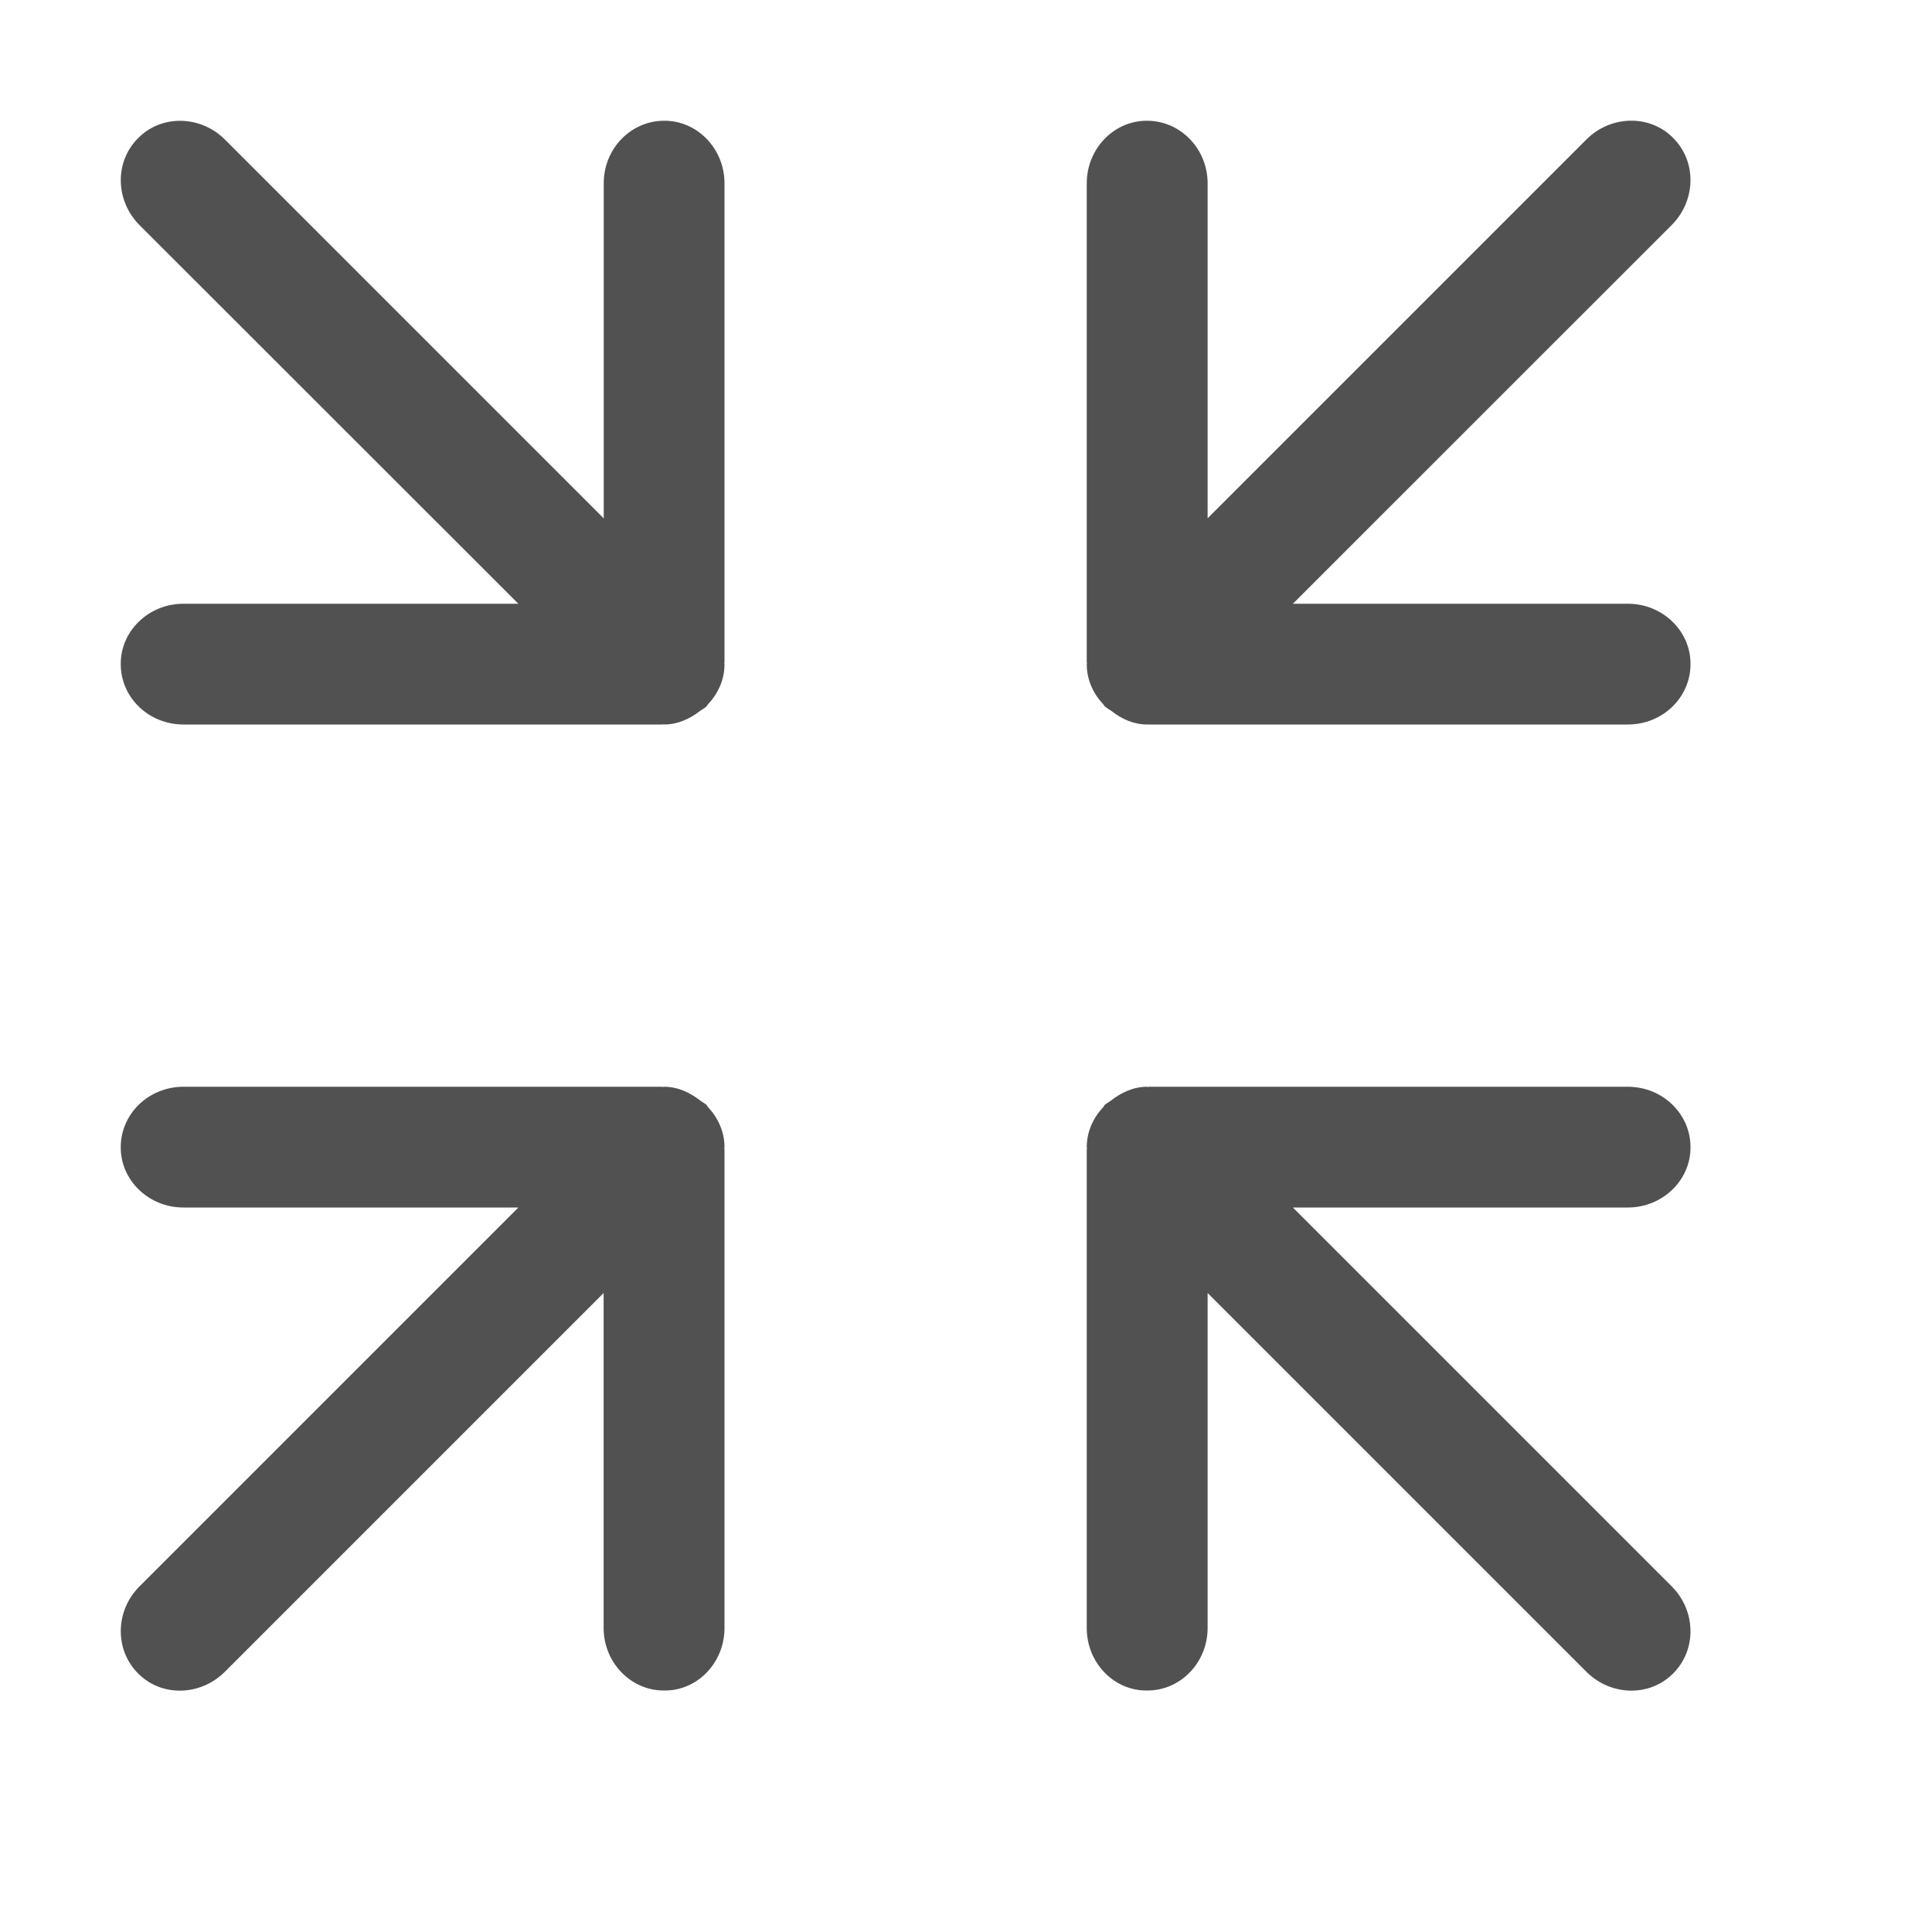
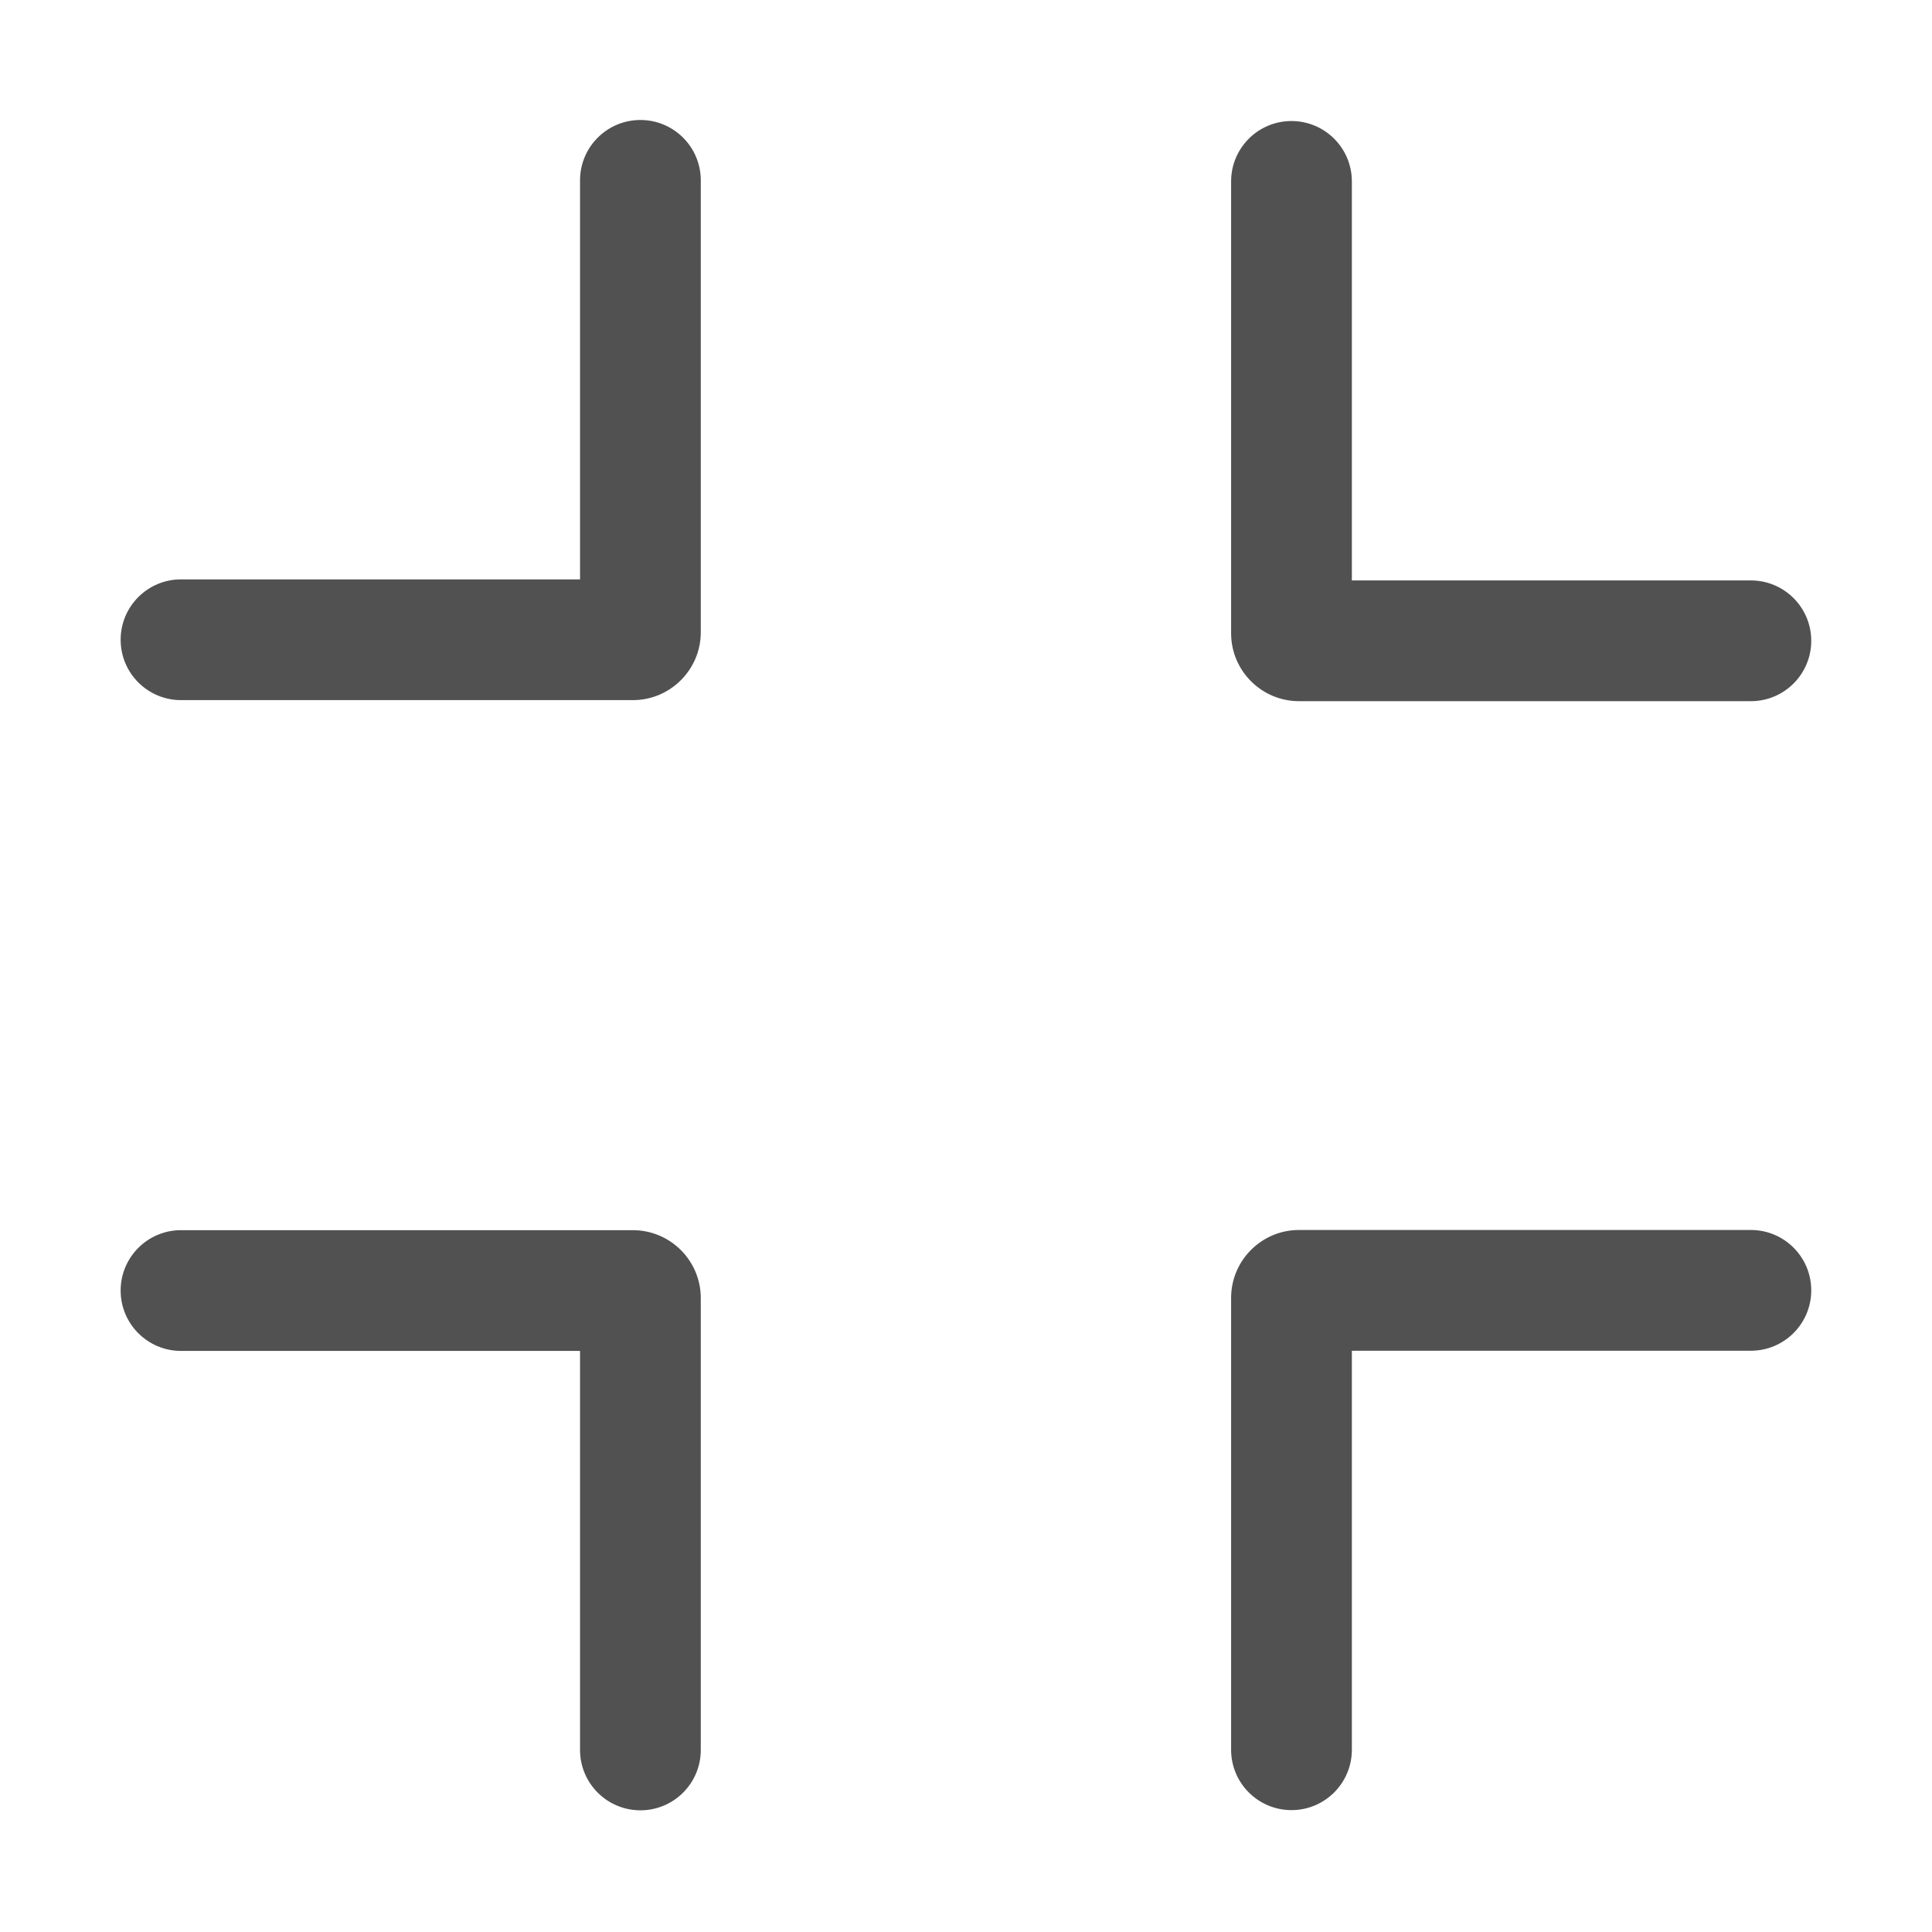
- <svg xmlns="http://www.w3.org/2000/svg" t="1531984752675" class="icon" style="" viewBox="0 0 1024 1024" version="1.1" p-id="5258" width="200" height="200">
+ <svg xmlns="http://www.w3.org/2000/svg" t="1532068719762" class="icon" style="" viewBox="0 0 1024 1024" version="1.1" p-id="9578" width="200" height="200">
  <defs>
    <style type="text/css" />
  </defs>
-   <path fill="#515151" d="M384 350.848c0 0.192-0.128 0.384-0.128 0.64C383.872 351.68 384 351.872 384 352.064 384 360.32 380.544 367.68 375.232 373.312 374.912 373.632 374.784 374.08 374.528 374.336c-1.024 1.024-2.432 1.664-3.584 2.56C365.504 381.056 359.168 384 351.936 384 351.744 384 351.616 383.936 351.424 383.936S351.04 384 350.848 384L97.28 384C78.72 384 64 369.664 64 352 63.872 334.4 78.848 320 97.152 320l177.6 0L73.984 119.36C60.992 106.304 60.672 85.632 73.216 73.216c12.352-12.608 33.152-12.16 46.08 0.832l200.704 200.704L320 97.216C319.936 78.784 334.4 64 352 64 369.6 63.872 384 78.848 384 97.152L384 350.848zM862.848 320l-177.6 0 200.768-200.704c12.992-13.056 13.312-33.664 0.832-46.144-12.352-12.608-33.152-12.16-46.08 0.832l-200.704 200.704L640.064 97.216C640.064 78.784 625.6 64 608 64 590.4 63.872 576 78.848 576 97.152l0 253.696c0 0.192 0.128 0.384 0.128 0.64C576.128 351.68 576 351.872 576 352.064 576 360.32 579.456 367.68 584.768 373.312c0.32 0.32 0.448 0.768 0.768 1.024 1.024 1.024 2.432 1.664 3.648 2.56C594.496 381.056 600.832 384 608.064 384c0.192 0 0.32-0.064 0.512-0.064S608.96 384 609.152 384l253.632 0C881.28 384 896 369.664 896 352 896.128 334.4 881.152 320 862.848 320zM384 608c0-8.256-3.456-15.552-8.768-21.248C374.912 586.432 374.784 585.984 374.528 585.664 373.44 584.704 372.096 584.064 370.944 583.168 365.568 579.008 359.168 576 351.936 576 351.744 576 351.616 576.128 351.424 576.128S351.04 576 350.848 576L97.28 576C78.72 576 64 590.4 64 608 63.872 625.6 78.848 640 97.152 640l177.6 0-200.768 200.768c-12.992 12.992-13.312 33.6-0.832 46.144 12.352 12.608 33.152 12.096 46.08-0.896l200.704-200.704 0 177.536c0 18.368 14.464 33.28 32.064 33.152C369.6 896.256 384 881.28 384 862.848L384 609.28c0-0.256-0.128-0.448-0.128-0.64C383.872 608.384 384 608.192 384 608zM685.248 640l177.6 0c18.24 0 33.28-14.4 33.152-32C896 590.4 881.28 576 862.72 576L609.152 576C608.96 576 608.768 576.128 608.576 576.128S608.256 576 608.064 576C600.832 576 594.432 579.008 589.056 583.168 587.904 584.064 586.56 584.704 585.472 585.664 585.216 585.984 585.088 586.432 584.768 586.752 579.456 592.448 576 599.744 576 608c0 0.192 0.128 0.384 0.128 0.64C576.128 608.832 576 609.024 576 609.28l0 253.632C576 881.28 590.4 896.256 608 896c17.6 0.128 32.064-14.72 32.064-33.152l0-177.536 200.704 200.704c12.928 12.992 33.664 13.504 46.08 0.896 12.48-12.48 12.16-33.152-0.832-46.144L685.248 640z" p-id="5259" />
+   <path d="M95.944 371.082h239.487c19.851 0 36-16.149 36-36V95.594c0-17.673-14.327-32-32-32s-32 14.327-32 32v211.488H95.944c-17.673 0-32 14.327-32 32 0 17.672 14.327 32 32 32zM95.944 716.016h211.487v211.487c0 17.673 14.327 32 32 32s32-14.327 32-32V688.016c0-19.851-16.149-36-36-36H95.944c-17.673 0-32 14.327-32 32s14.327 32 32 32zM684.513 959.402c17.673 0 32-14.327 32-32V715.915H928c17.673 0 32-14.327 32-32s-14.327-32-32-32H688.513c-19.851 0-36 16.149-36 36v239.487c0 17.673 14.327 32 32 32zM688.513 371.639H928c17.673 0 32-14.327 32-32s-14.327-32-32-32H716.513V96.151c0-17.673-14.327-32-32-32s-32 14.327-32 32v239.488c0 19.85 16.149 36 36 36z" fill="#515151" p-id="9579" />
</svg>
